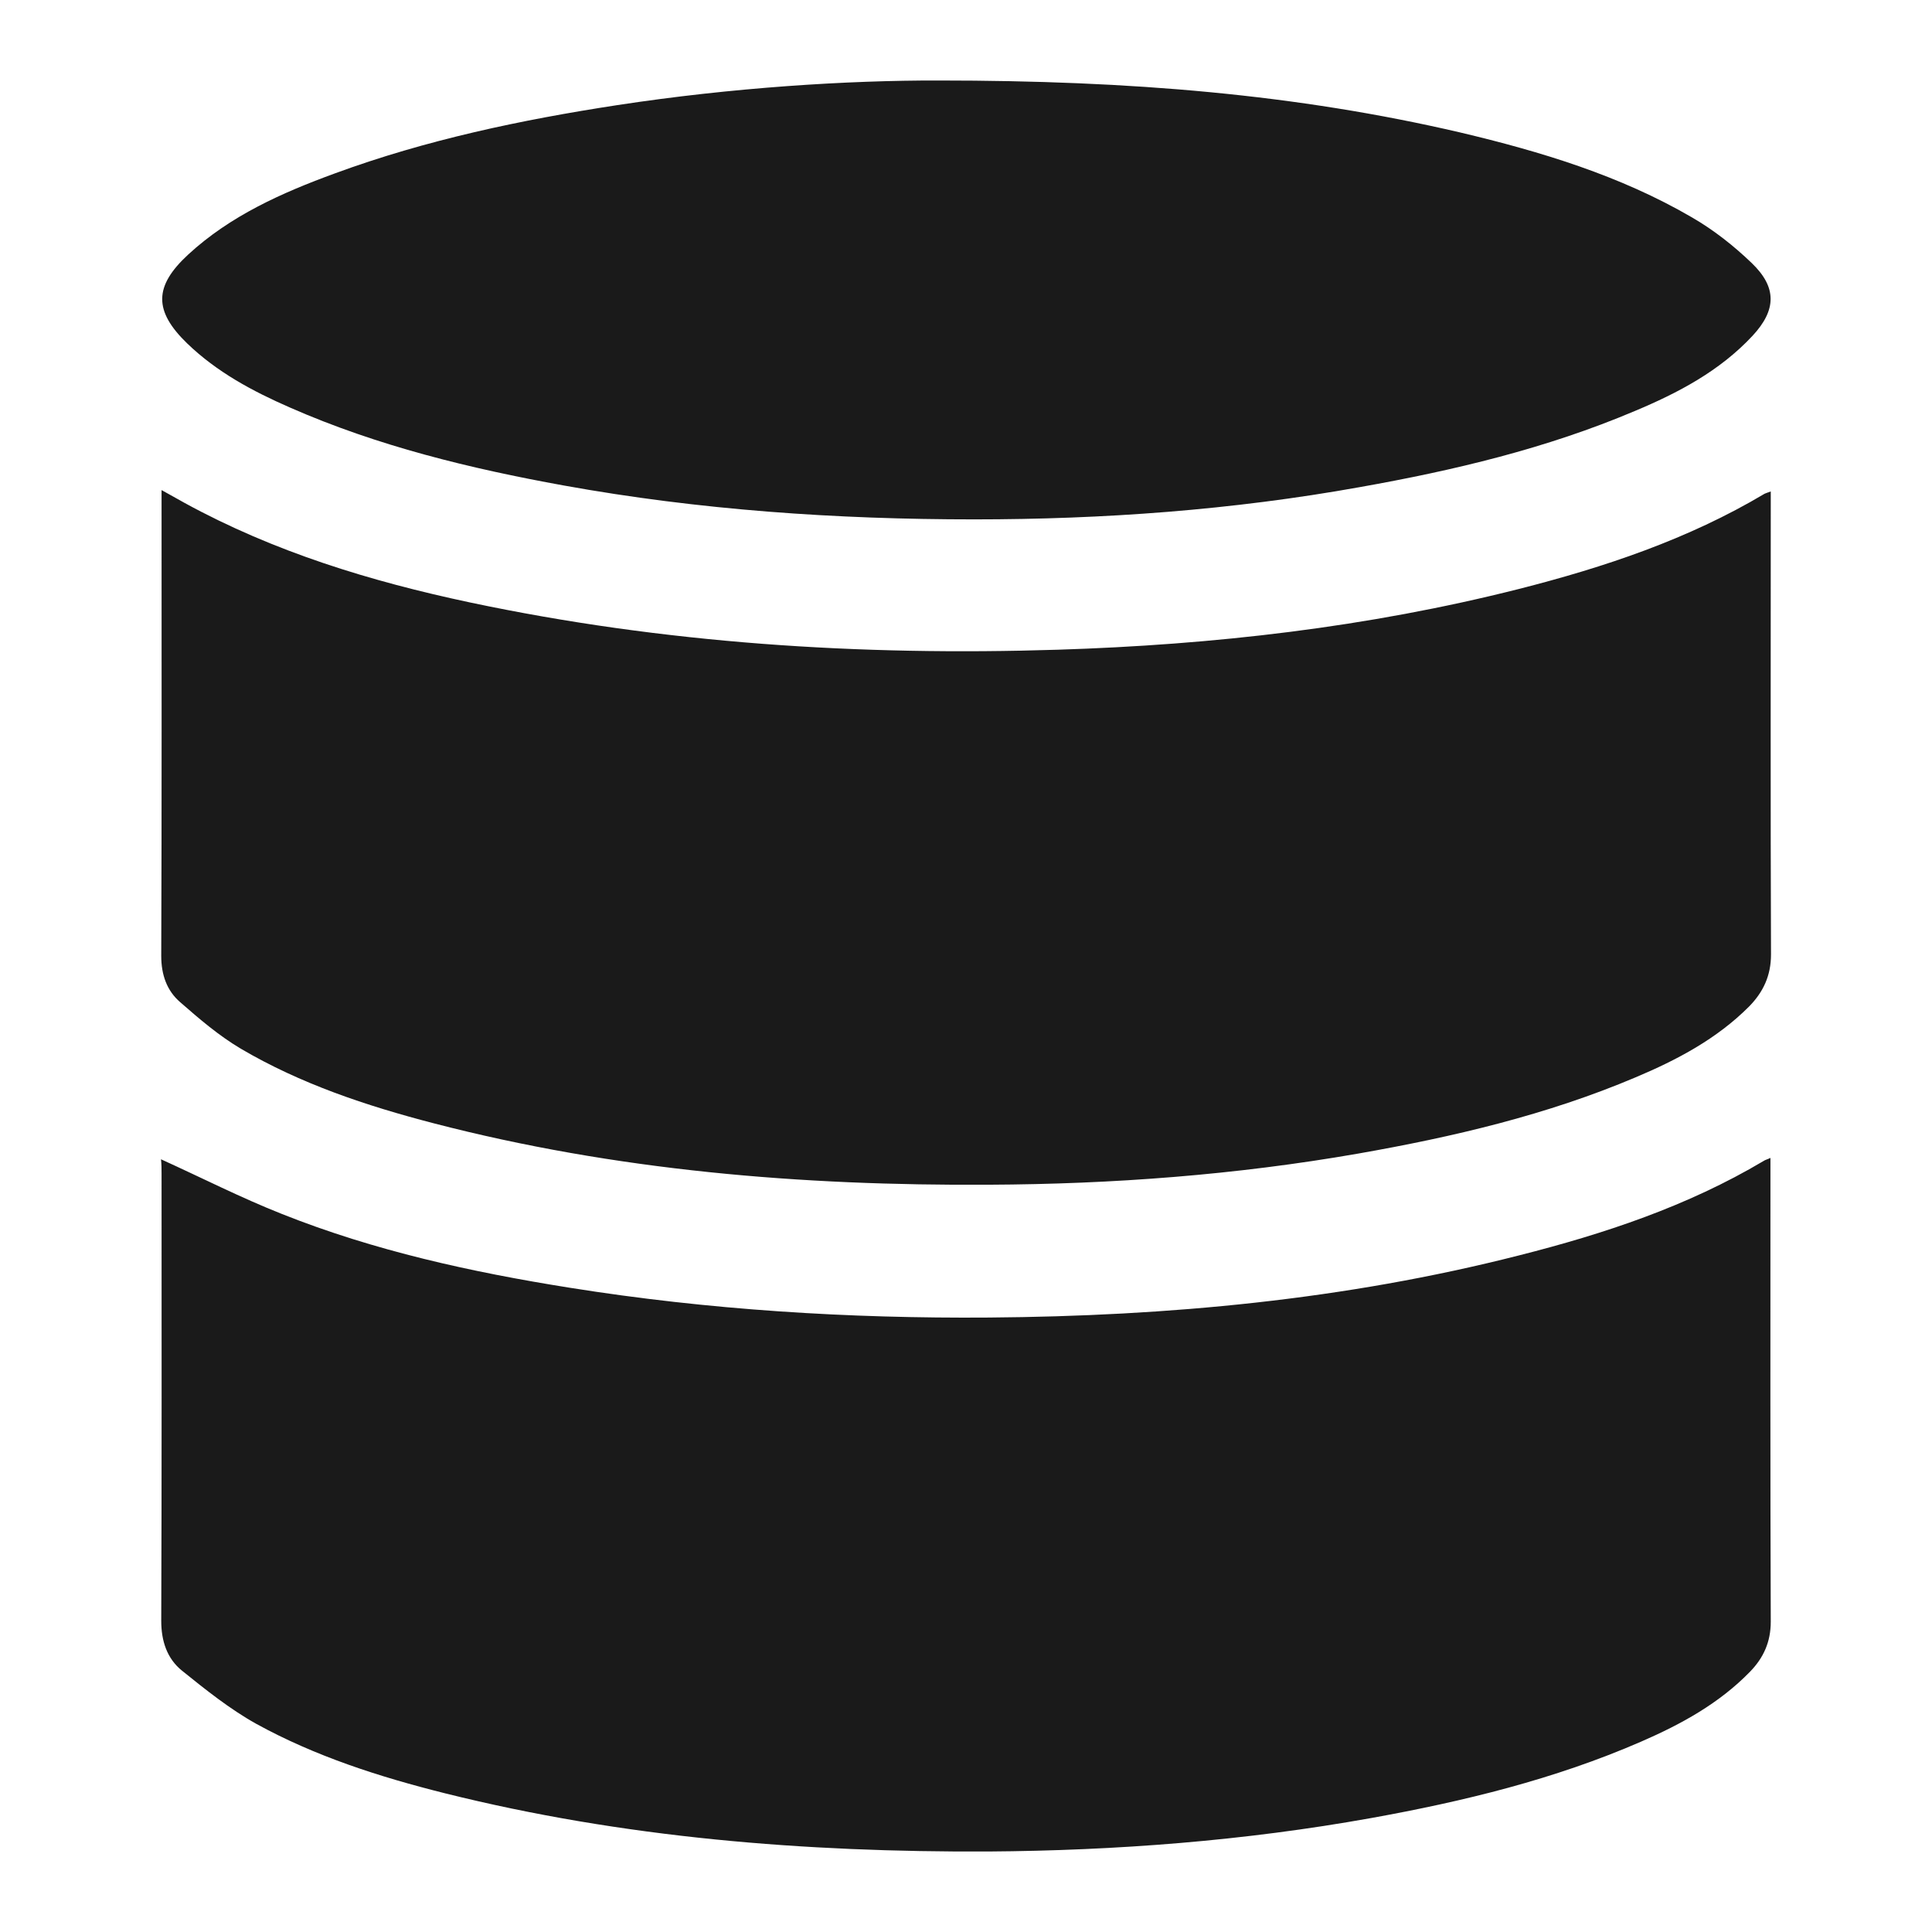
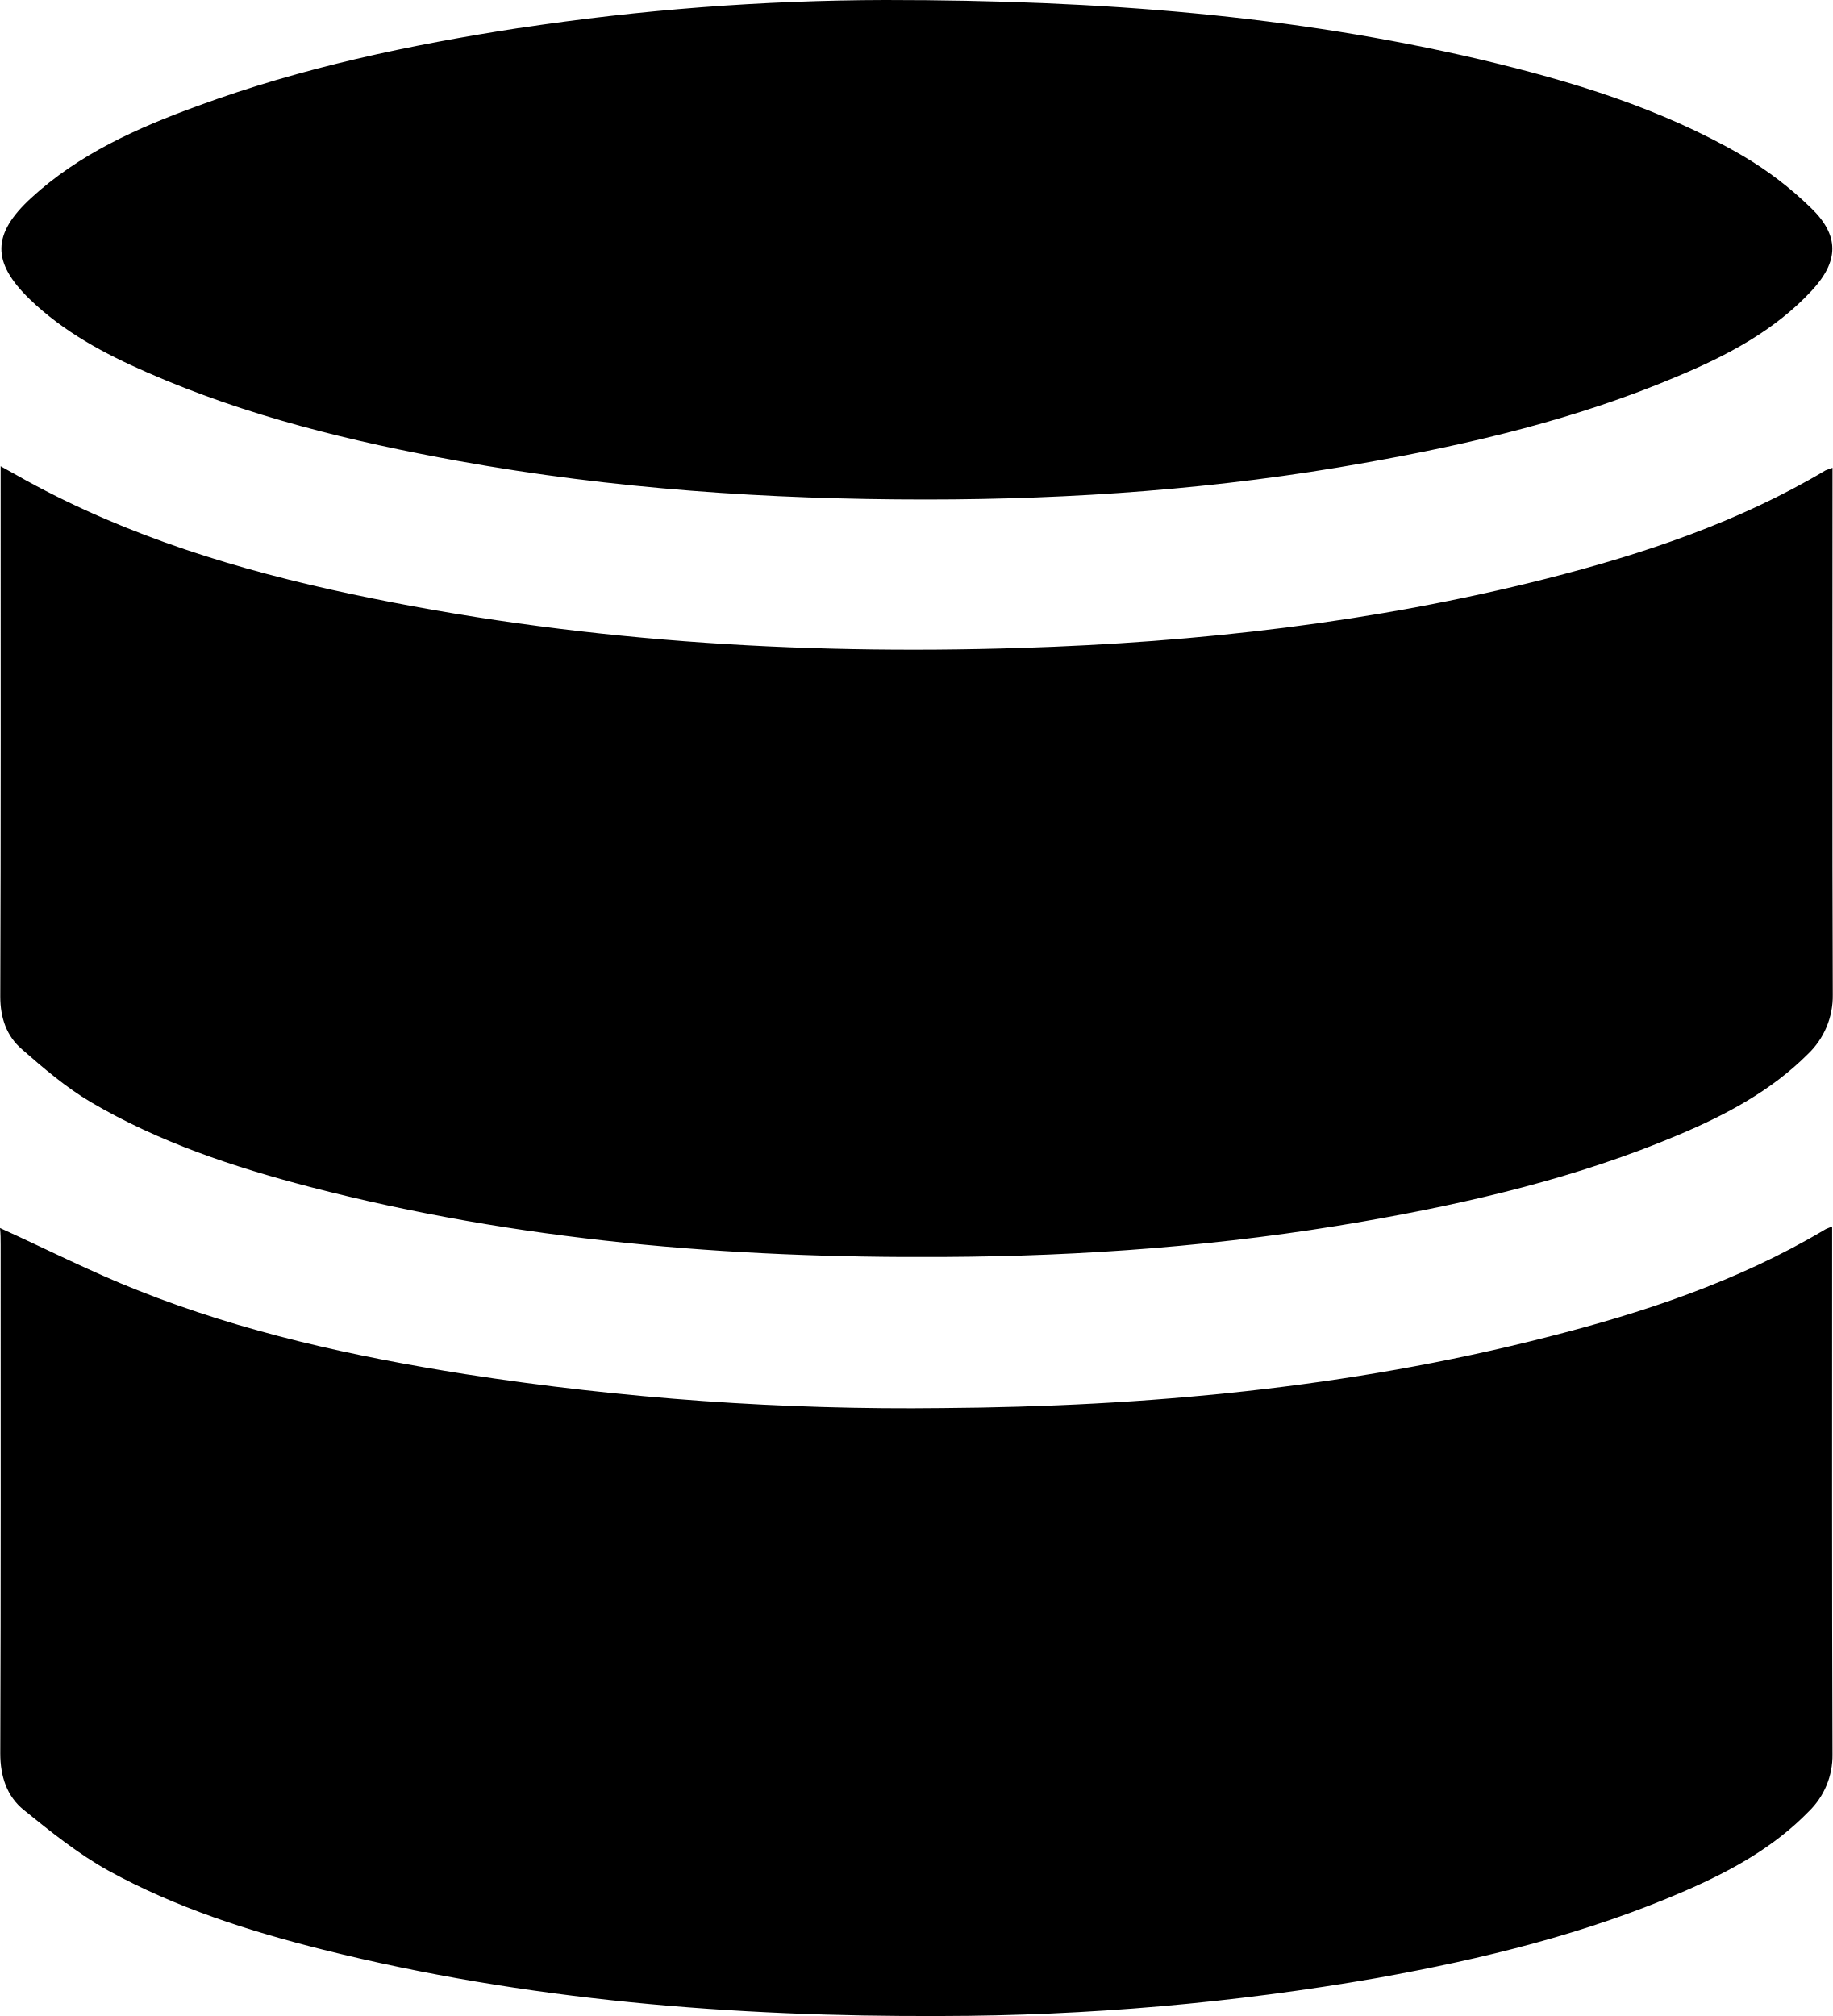
- <svg xmlns="http://www.w3.org/2000/svg" width="24" height="24" viewBox="0 0 24 24" fill="none">
-   <path d="M2.007 6.088C2.12 6.149 2.205 6.2 2.294 6.248C3.405 6.856 4.605 7.222 5.839 7.484C8.245 7.993 10.682 8.149 13.14 8.071C15.075 8.01 16.989 7.792 18.866 7.317C19.932 7.046 20.971 6.699 21.921 6.133C21.935 6.126 21.952 6.122 21.997 6.105C21.997 6.18 21.997 6.245 21.997 6.306C21.997 8.156 21.993 10.006 22 11.856C22 12.12 21.904 12.324 21.727 12.504C21.327 12.905 20.834 13.166 20.318 13.383C19.214 13.851 18.052 14.123 16.873 14.33C15.355 14.595 13.824 14.71 12.285 14.717C9.954 14.731 7.647 14.541 5.384 13.953C4.55 13.736 3.736 13.465 2.991 13.027C2.721 12.867 2.475 12.657 2.239 12.45C2.072 12.307 2.003 12.107 2.003 11.876C2.01 10.016 2.007 8.152 2.007 6.292C2.007 6.231 2.007 6.173 2.007 6.088ZM2.007 14.585C2.007 16.435 2.01 18.285 2.003 20.135C2.003 20.386 2.075 20.603 2.26 20.753C2.554 20.99 2.855 21.231 3.183 21.414C3.918 21.818 4.714 22.073 5.528 22.277C7.743 22.83 9.999 23.01 12.275 23C13.871 22.989 15.457 22.867 17.03 22.585C18.178 22.378 19.31 22.104 20.387 21.635C20.886 21.418 21.357 21.16 21.74 20.766C21.908 20.593 21.997 20.396 21.997 20.145C21.99 18.288 21.993 16.435 21.993 14.578C21.993 14.52 21.993 14.459 21.993 14.384C21.949 14.405 21.928 14.408 21.908 14.422C20.961 14.985 19.925 15.328 18.866 15.596C16.709 16.146 14.507 16.35 12.285 16.367C10.542 16.38 8.802 16.272 7.079 15.997C5.859 15.803 4.653 15.539 3.501 15.08C2.995 14.88 2.509 14.632 2 14.401C2.007 14.463 2.007 14.524 2.007 14.585ZM7.667 1.306C6.474 1.489 5.295 1.737 4.16 2.154C3.501 2.395 2.861 2.68 2.338 3.162C1.911 3.556 1.908 3.862 2.325 4.266C2.694 4.622 3.138 4.86 3.603 5.063C4.694 5.542 5.839 5.82 7.004 6.031C8.689 6.336 10.392 6.452 12.101 6.452C13.707 6.452 15.307 6.336 16.893 6.051C18.059 5.844 19.207 5.572 20.305 5.107C20.848 4.88 21.364 4.608 21.771 4.171C22.068 3.851 22.075 3.57 21.761 3.268C21.538 3.054 21.289 2.857 21.019 2.701C20.127 2.181 19.142 1.883 18.137 1.645C16.11 1.173 14.049 1 11.663 1C10.528 0.997 9.093 1.088 7.667 1.306Z" fill="#1A1A1A" />
+ <svg xmlns="http://www.w3.org/2000/svg" width="20" height="22" fill="currentColor" viewBox="0 0 20 22">
+   <path d="M.007 5.088c.113.061.198.112.287.16 1.11.608 2.31.974 3.545 1.236 2.406.509 4.843.665 7.301.587 1.935-.061 3.849-.279 5.726-.754 1.066-.271 2.105-.618 3.055-1.184.014-.007.031-.01.076-.028v.2c0 1.85-.004 3.7.003 5.55a.875.875 0 0 1-.273.649c-.4.4-.893.662-1.409.88-1.104.467-2.266.74-3.445.946-1.518.265-3.05.38-4.588.387-2.33.014-4.638-.176-6.901-.764-.834-.217-1.648-.488-2.393-.926-.27-.16-.516-.37-.752-.577-.167-.143-.236-.343-.236-.574.007-1.86.004-3.724.004-5.584v-.204Zm0 8.497c0 1.85.003 3.7-.004 5.55 0 .25.072.468.257.617.294.238.595.48.923.662.735.404 1.531.659 2.345.863 2.215.553 4.47.733 6.747.723a27.91 27.91 0 0 0 4.755-.415c1.148-.207 2.28-.482 3.357-.95.499-.217.97-.475 1.353-.869a.85.85 0 0 0 .257-.621c-.007-1.857-.004-3.71-.004-5.567v-.194c-.044.02-.065.024-.085.038-.947.563-1.983.906-3.043 1.174-2.156.55-4.358.754-6.58.77a31.436 31.436 0 0 1-5.206-.37c-1.22-.193-2.426-.457-3.578-.916-.506-.2-.992-.448-1.501-.679.007.062.007.123.007.184ZM5.667.305c-1.193.184-2.372.432-3.507.85-.66.24-1.299.525-1.822 1.007-.427.394-.43.7-.013 1.104.369.356.813.594 1.278.797 1.09.479 2.236.757 3.401.968 1.685.305 3.388.42 5.097.42 1.606 0 3.206-.115 4.792-.4 1.166-.207 2.314-.479 3.412-.944.543-.227 1.06-.499 1.466-.936.297-.32.304-.601-.01-.903a3.894 3.894 0 0 0-.742-.567c-.892-.52-1.877-.818-2.882-1.056C14.11.173 12.05 0 9.663 0a27.007 27.007 0 0 0-3.996.306Z" />
</svg>
